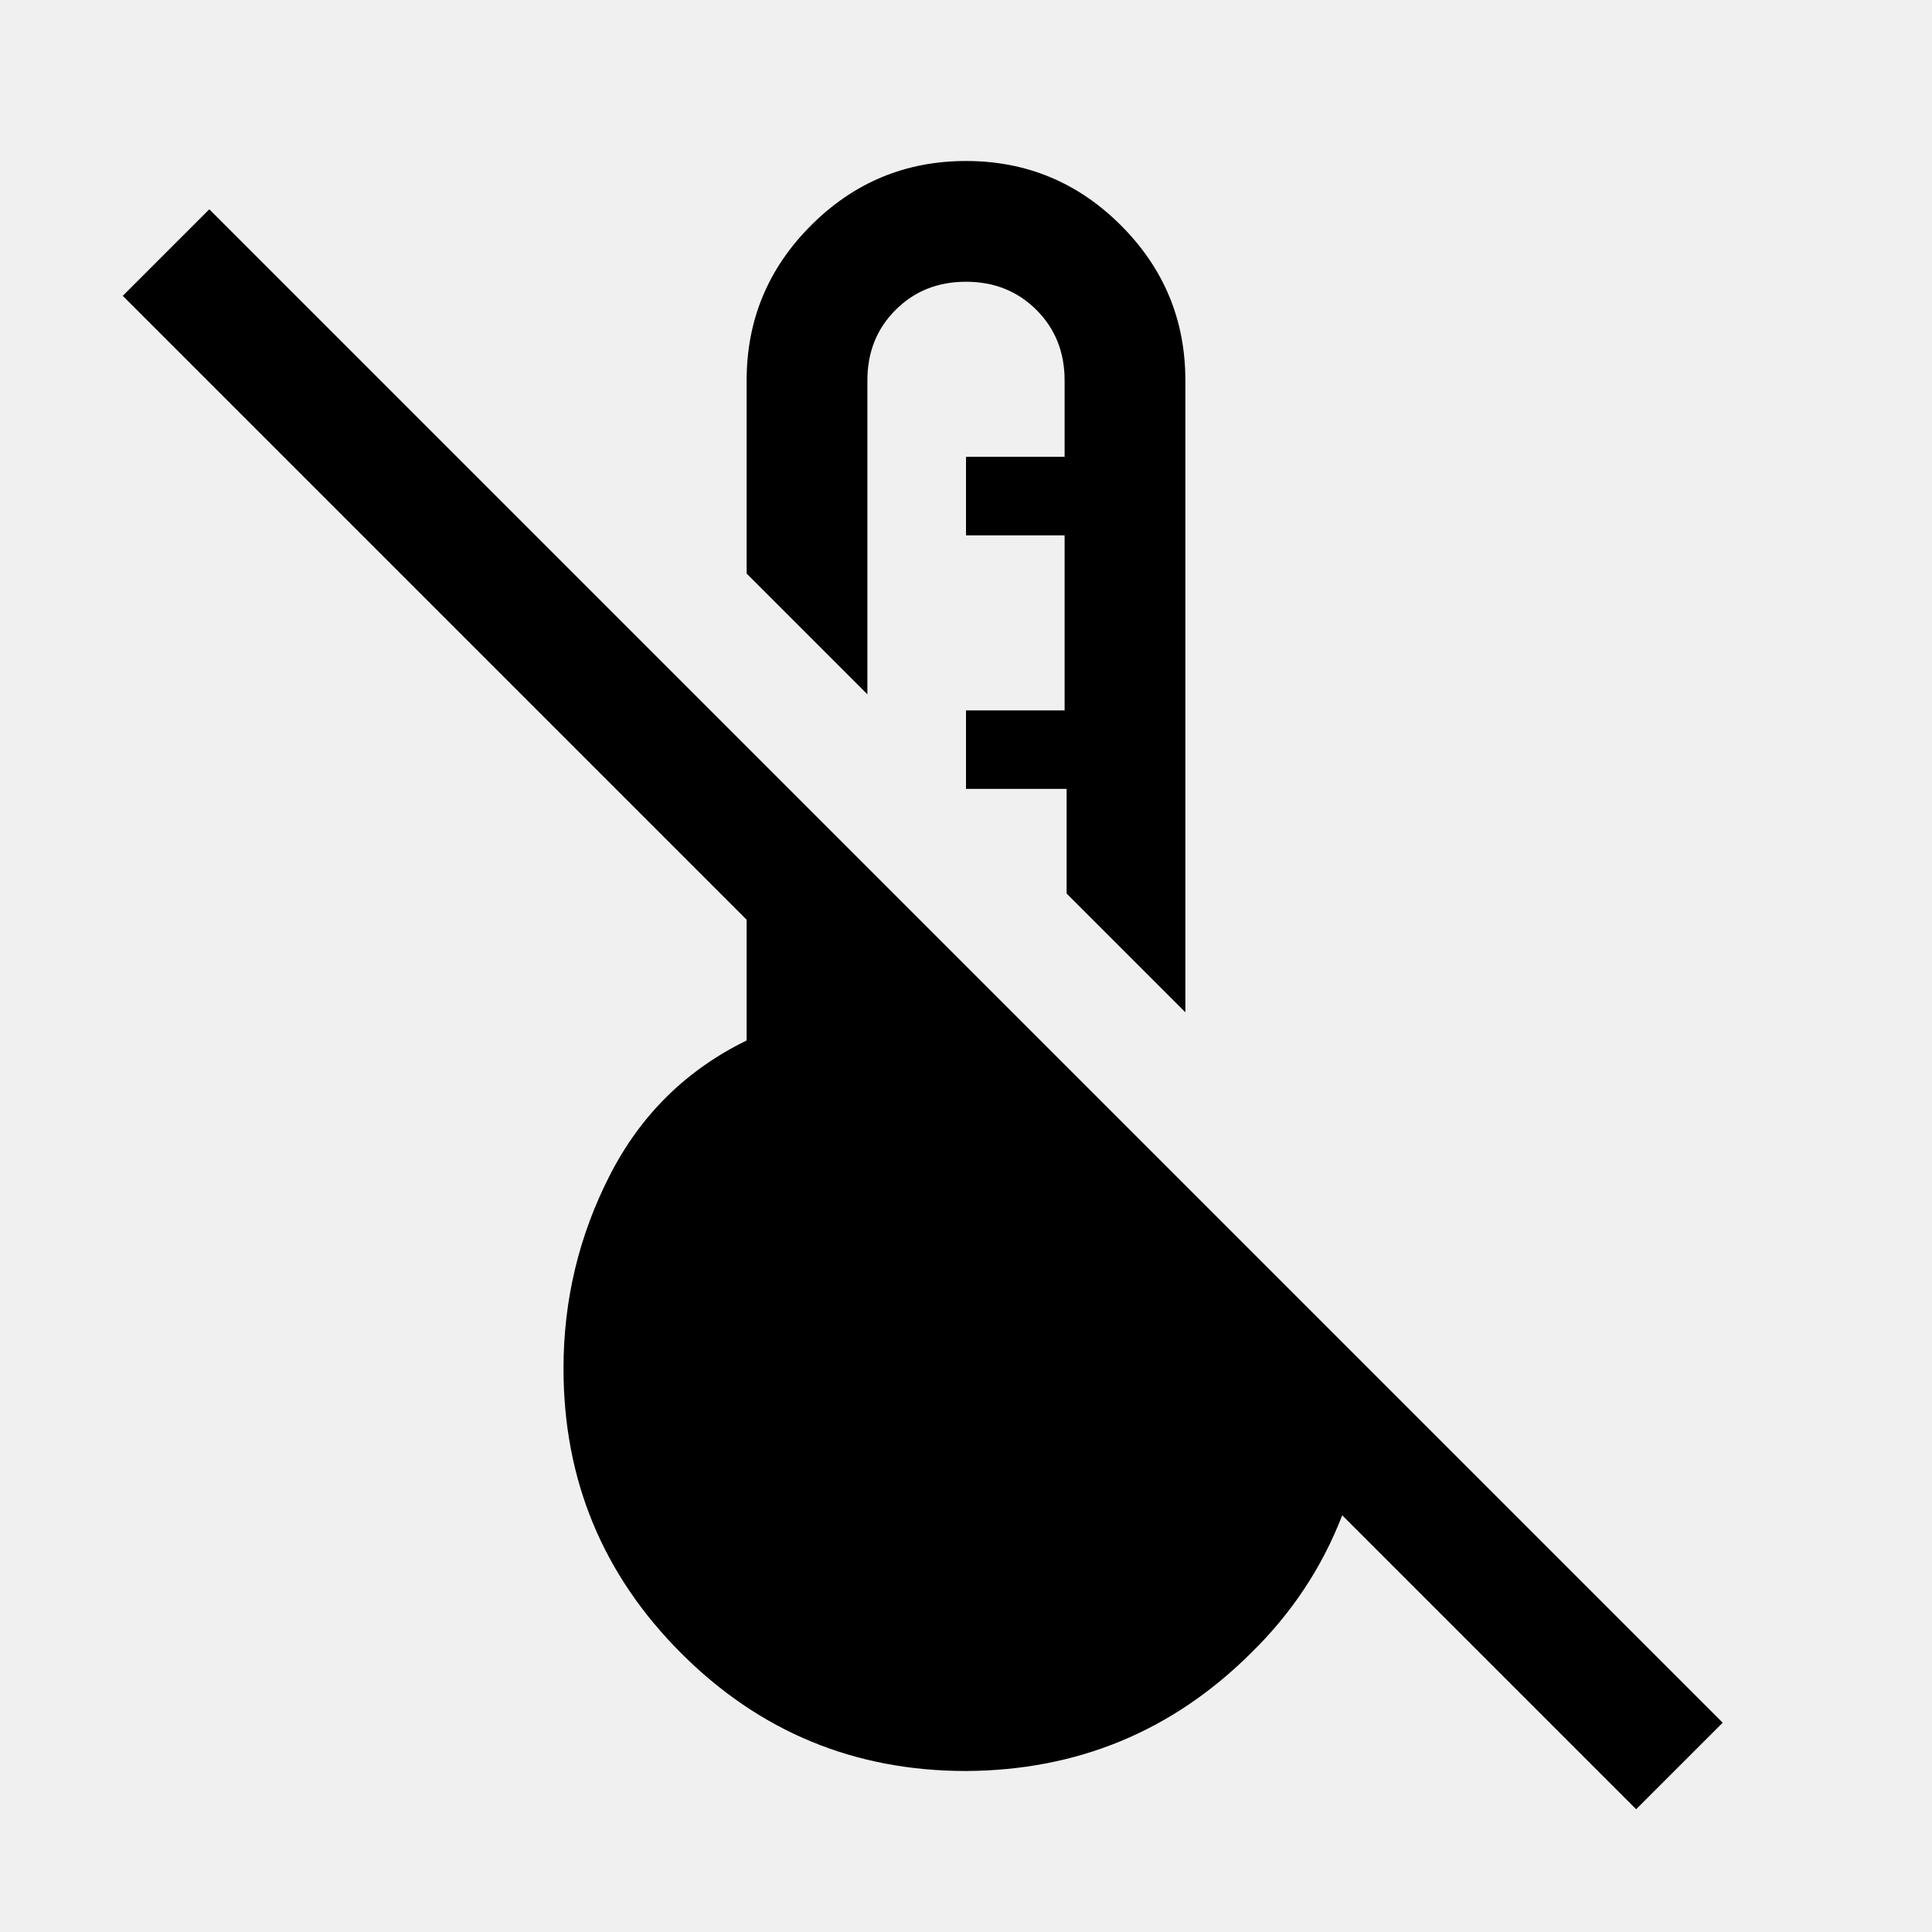
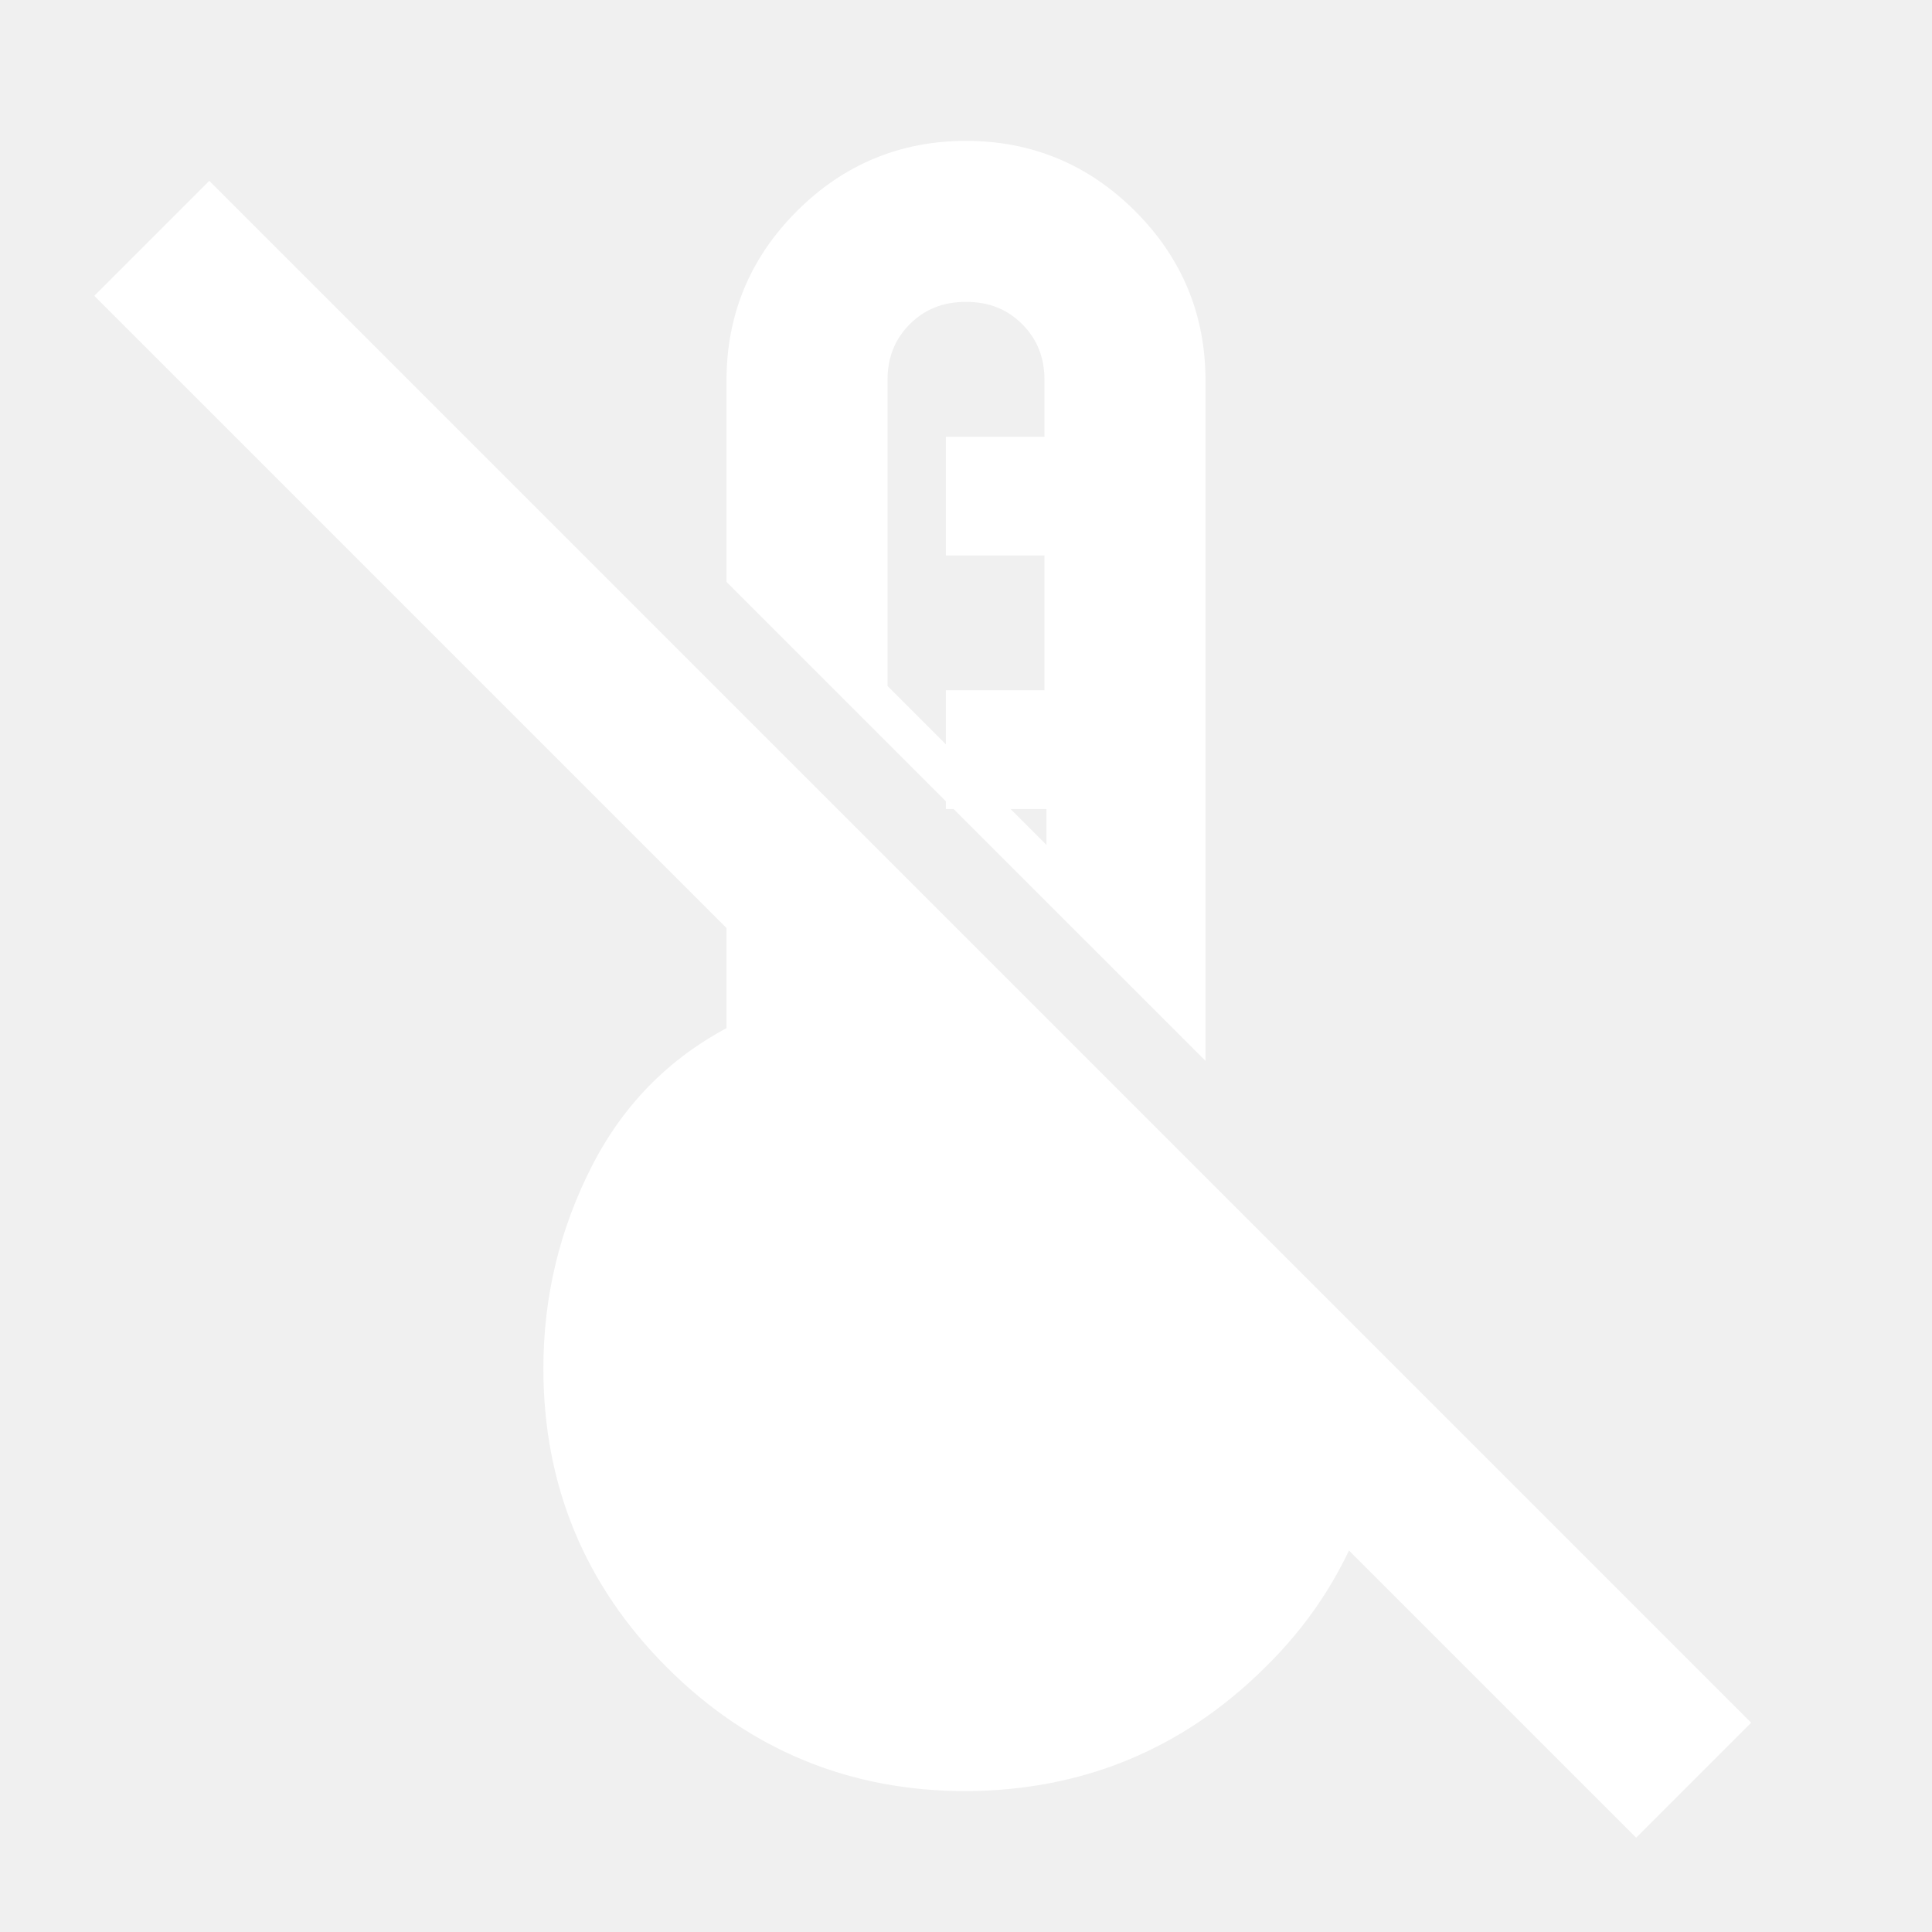
<svg xmlns="http://www.w3.org/2000/svg" height="48" width="48">
-   <path d="M 33.347 37.647 Q 32.598 39.588 31.075 41.075 Q 28.15 43.979 24 44 Q 19.85 44 16.925 41.075 T 14 34 Q 14 31.45 15.15 29.2 T 18.55 25.85 V 22.85 L 3.05 7.35 L 5.2 5.2 L 42.8 42.8 L 40.65 44.95 L 33.347 37.647 Z M 18.55 14.25 V 9.45 Q 18.55 7.2 20.15 5.6 T 24 4 Q 26.25 4 27.85 5.6 T 29.45 9.45 V 25.15 Z M 26.5 22.2 V 19.6 H 24 V 17.65 H 26.45 V 13.3 H 24 V 11.35 H 26.45 V 9.45 Q 26.45 8.4 25.75 7.7 T 24 7 Q 22.95 7 22.25 7.7 T 21.55 9.45 V 17.25 Z" />
+   <path stroke="white" fill="white" d="M 33.347 37.647 Q 32.598 39.588 31.075 41.075 Q 28.15 43.979 24 44 Q 19.85 44 16.925 41.075 T 14 34 Q 14 31.45 15.15 29.2 T 18.55 25.85 V 22.85 L 3.05 7.35 L 5.2 5.2 L 42.8 42.8 L 40.65 44.95 L 33.347 37.647 Z M 18.55 14.25 V 9.45 Q 18.55 7.2 20.15 5.6 T 24 4 Q 26.25 4 27.85 5.6 T 29.45 9.45 V 25.15 Z M 26.5 22.2 V 19.6 H 24 V 17.65 H 26.45 V 13.3 H 24 V 11.35 H 26.45 V 9.45 Q 26.45 8.4 25.75 7.7 T 24 7 Q 22.95 7 22.25 7.7 T 21.55 9.45 V 17.25 Z" />
</svg>
